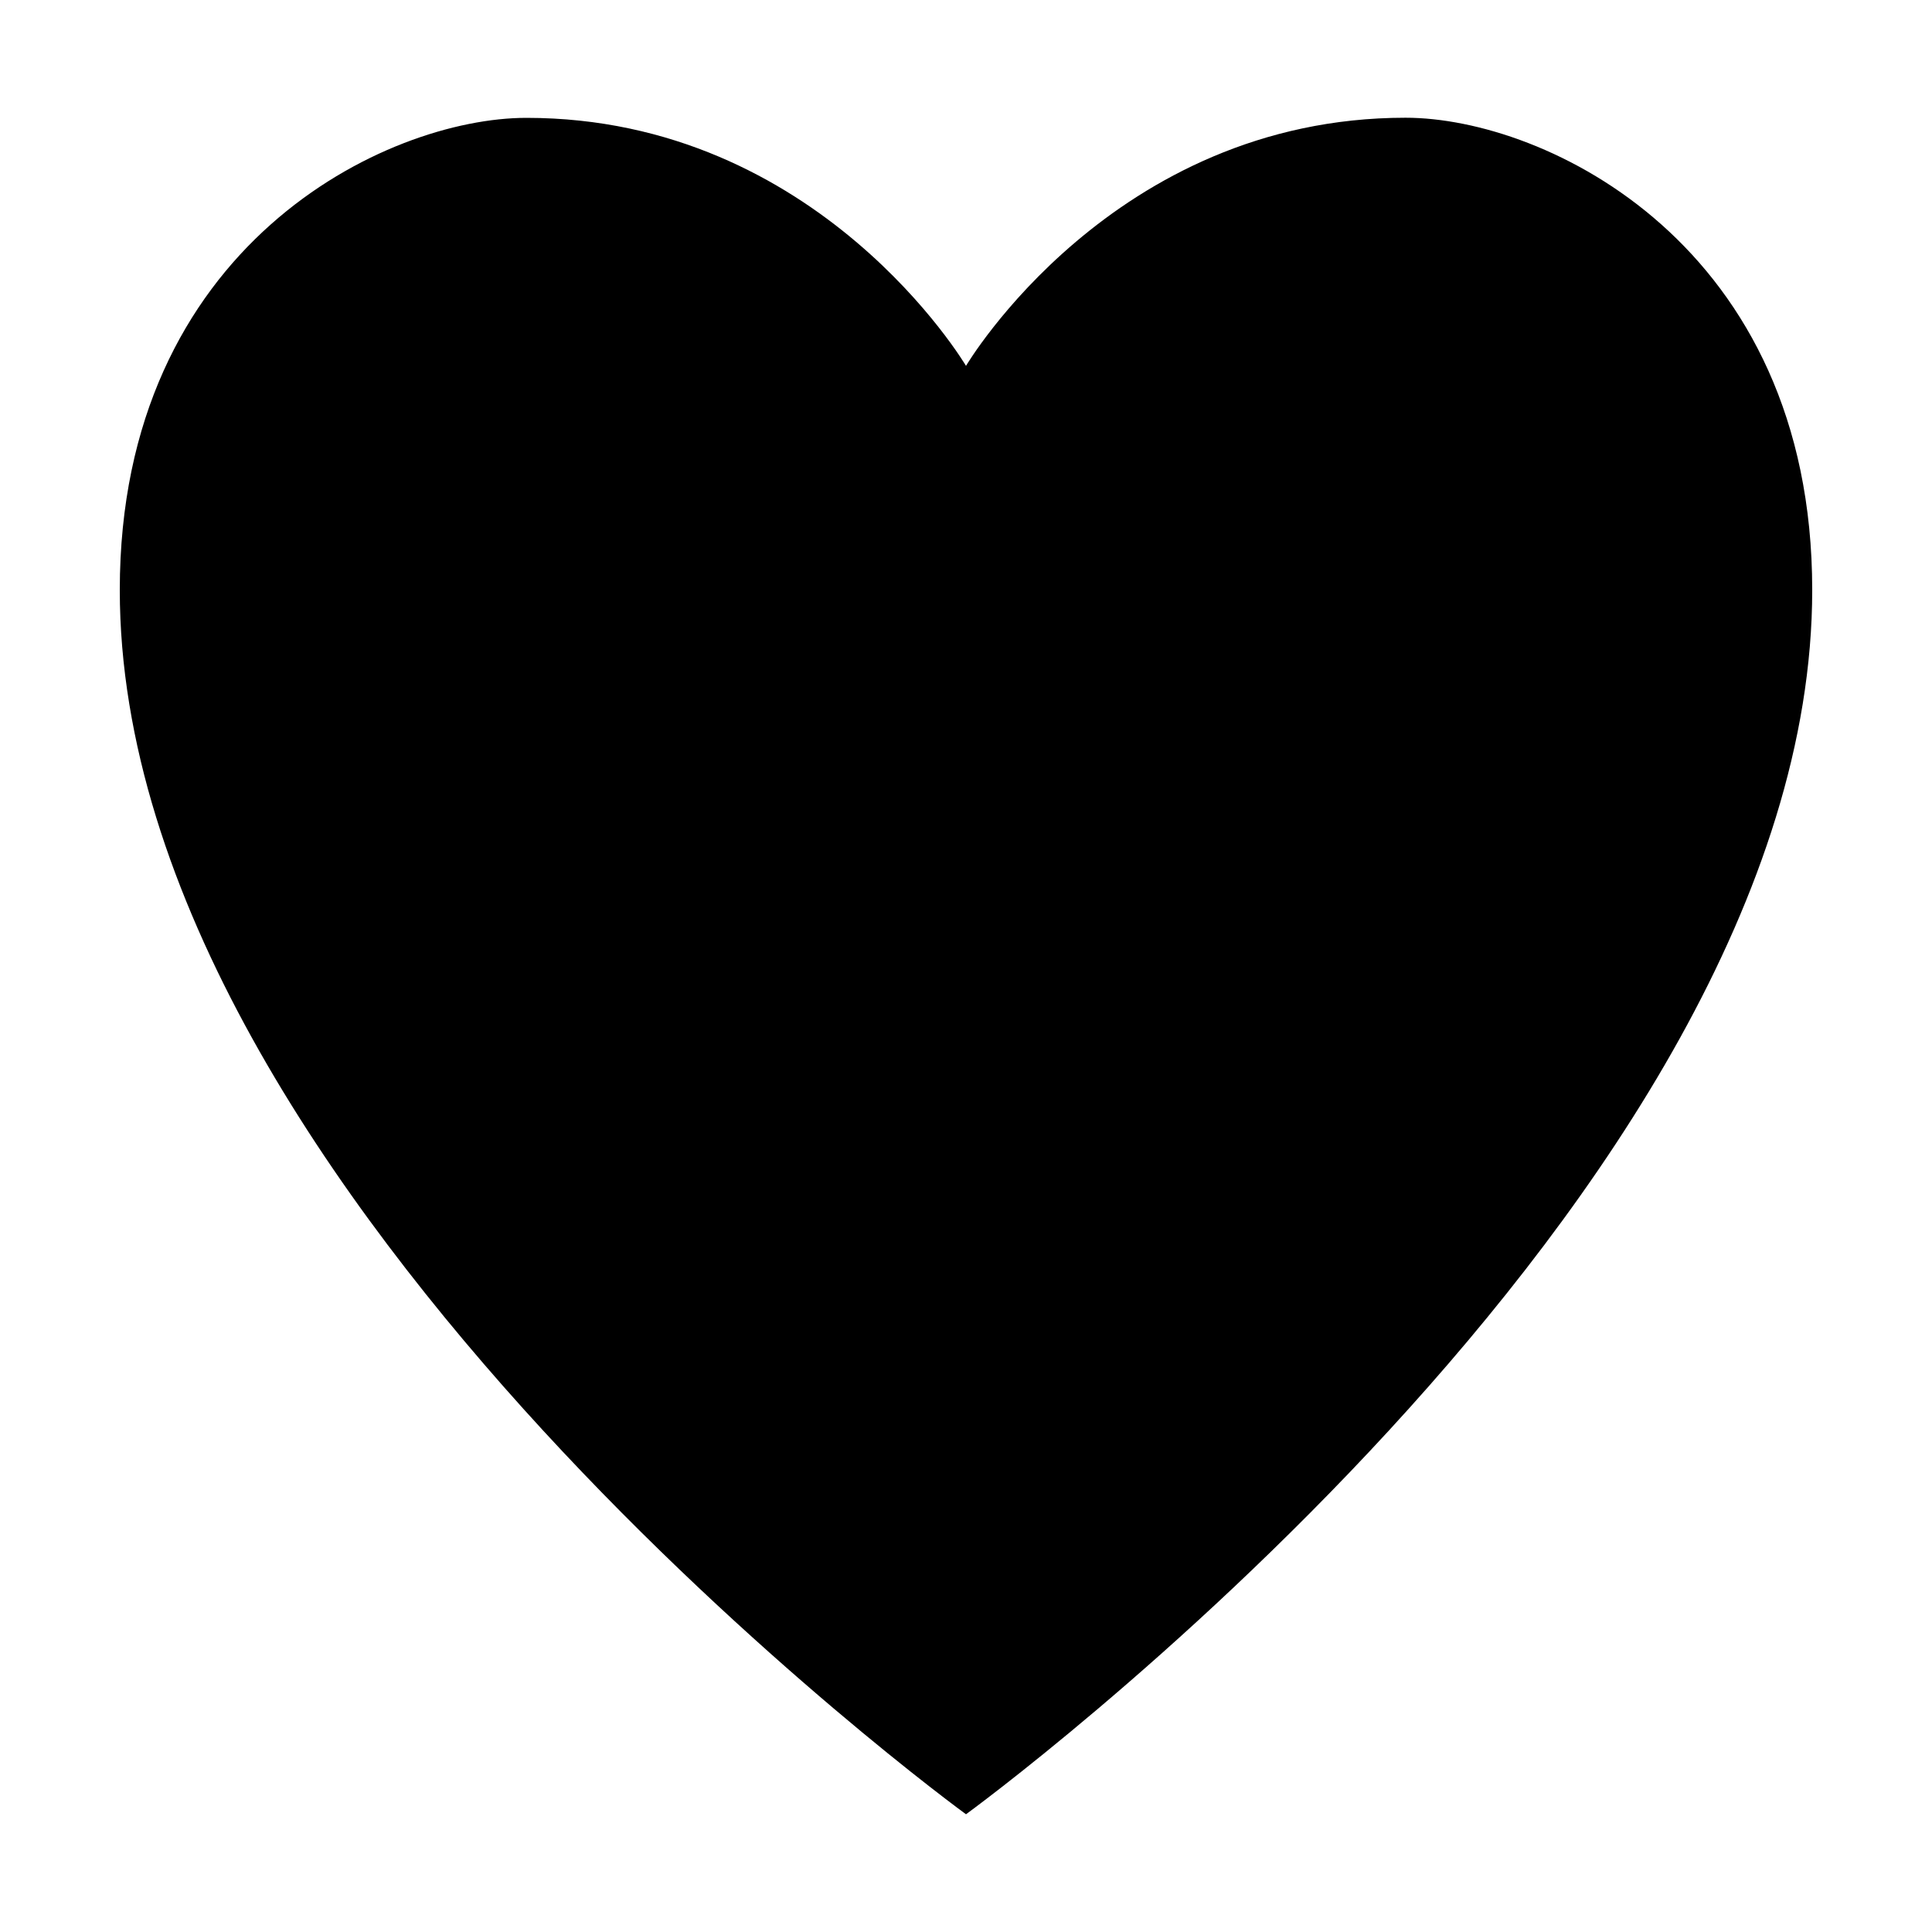
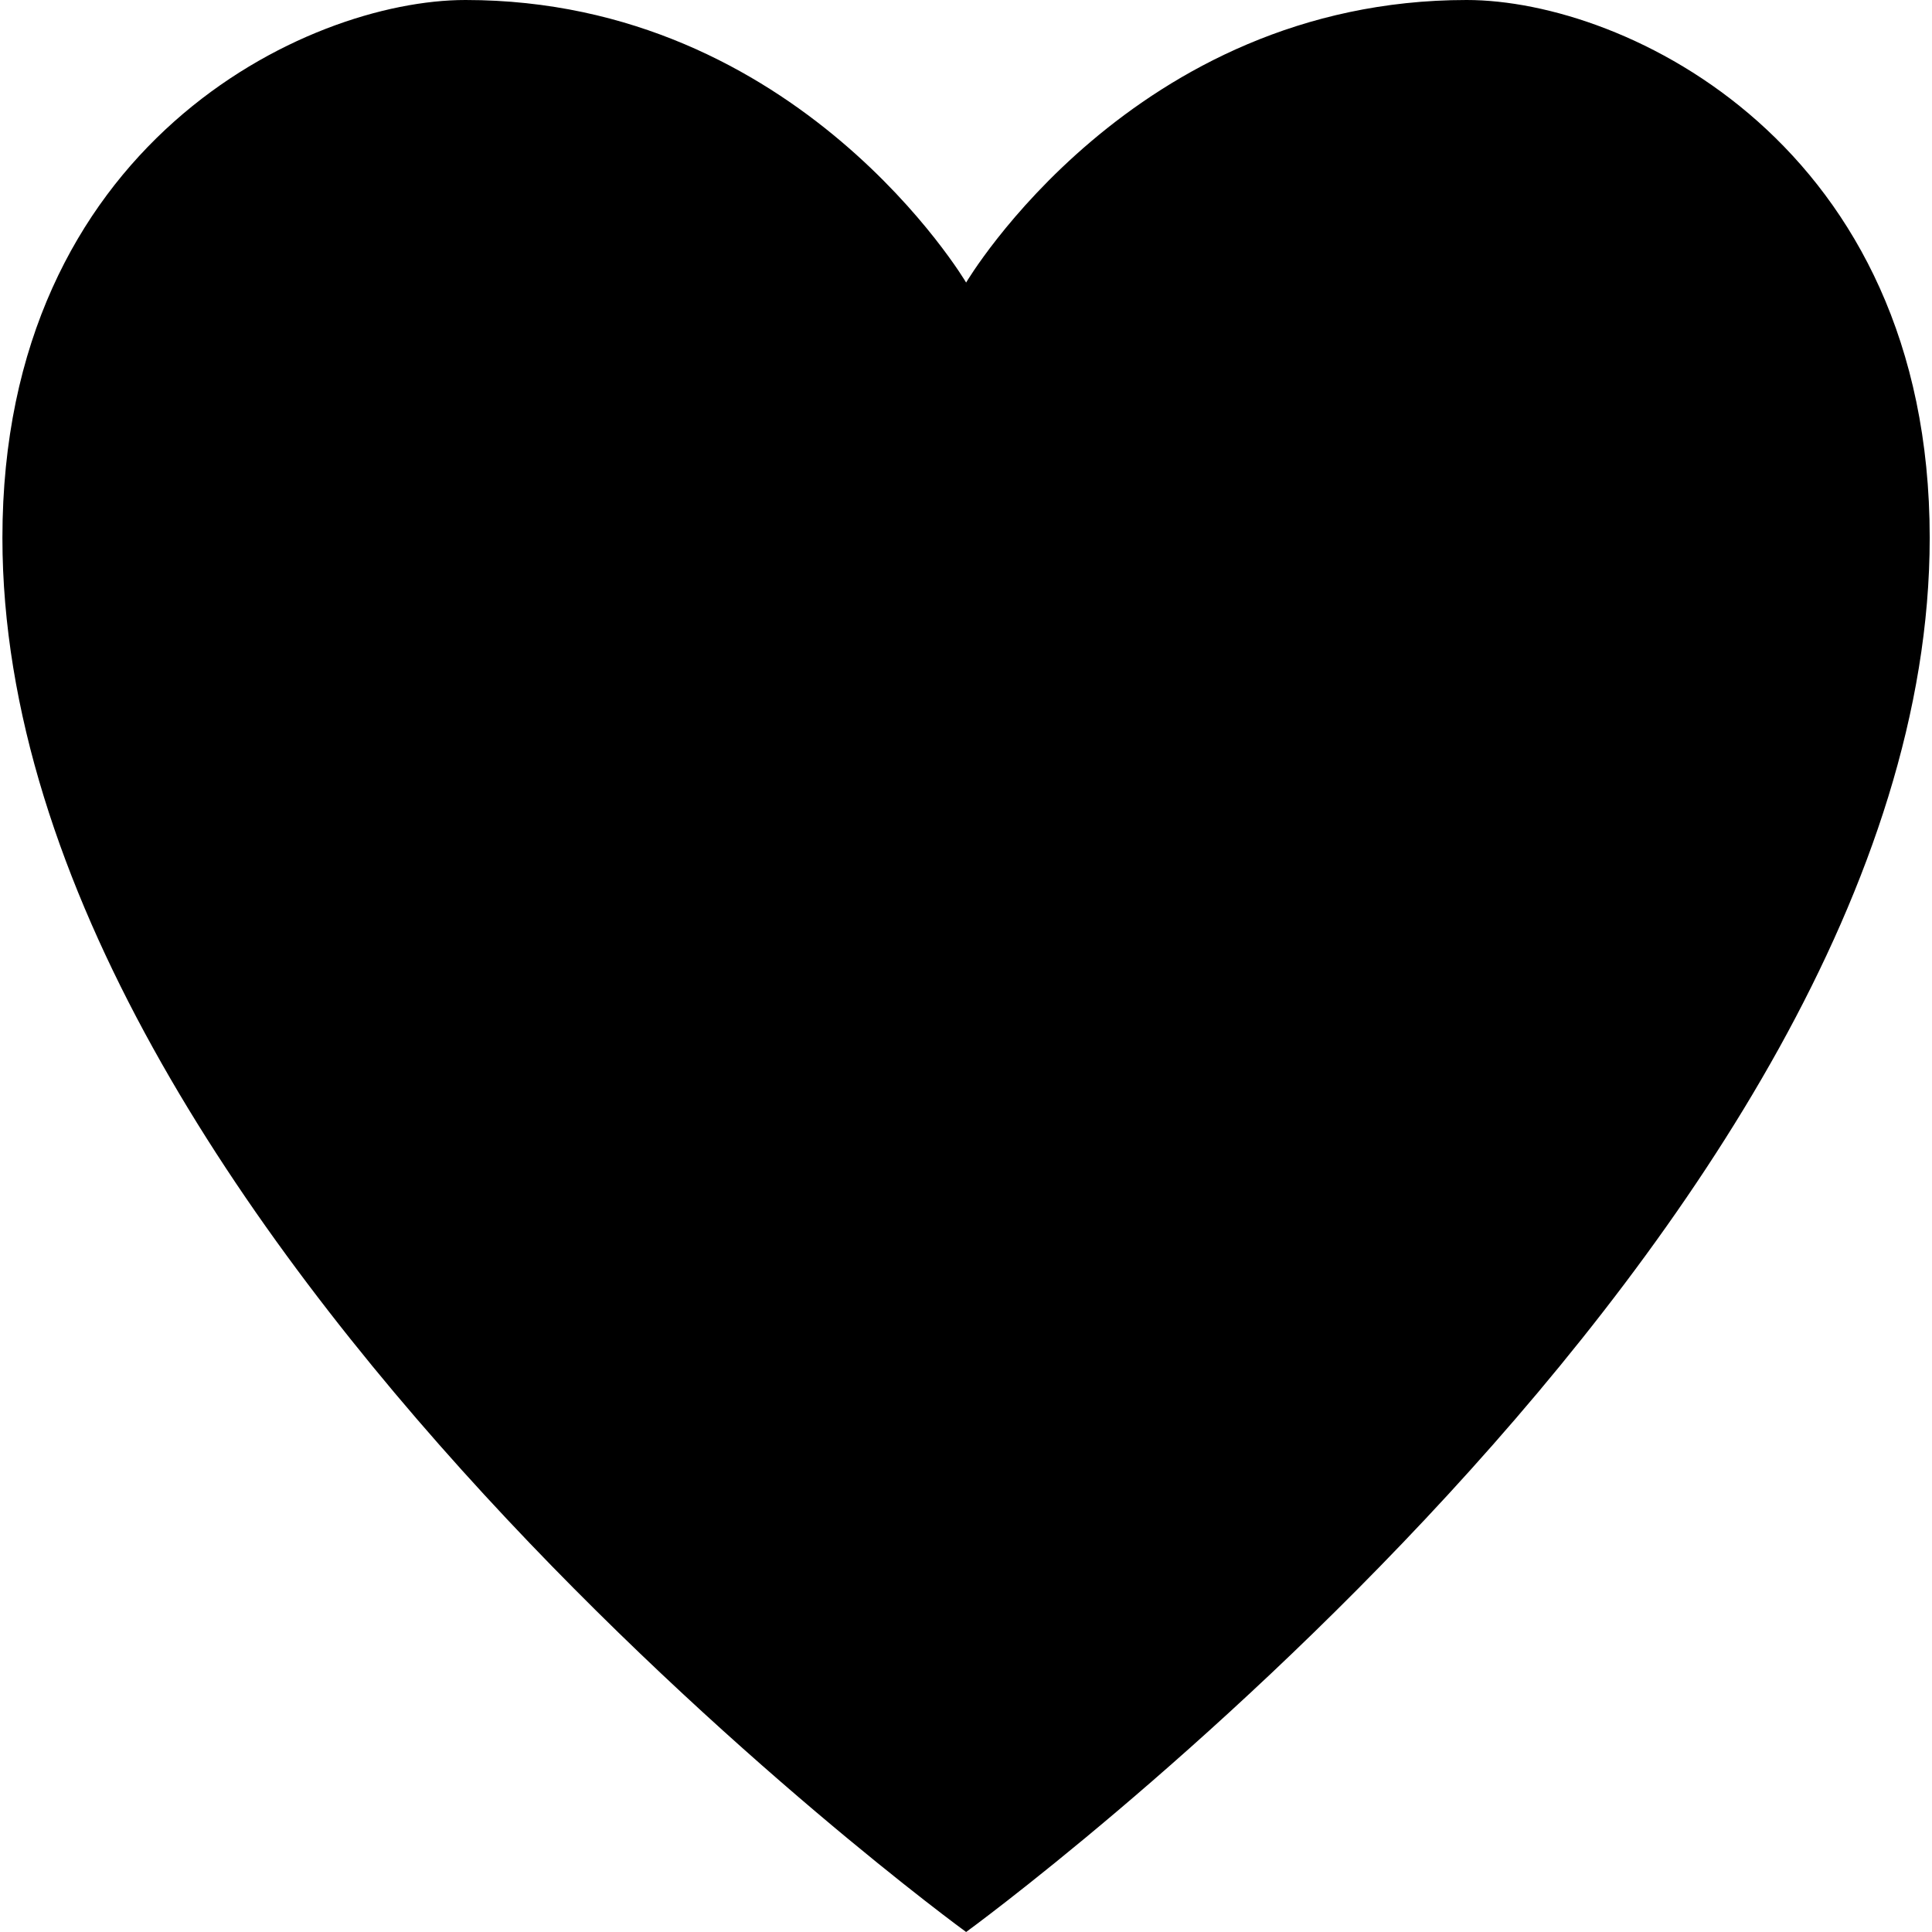
<svg xmlns="http://www.w3.org/2000/svg" viewBox="0 0 16 16">
-   <path d="M15.008 4.886C15.008 9.925 8 15.025 8 15.025S.992 9.925.992 4.886C.992 2.03 3.2.976 4.36.976 6.787.976 8 3.03 8 3.03S9.213.975 11.64.975c1.16 0 3.368 1.054 3.368 3.911" />
+   <path d="M15.981 4.454c0 5.738-7.98 11.546-7.98 11.546S.02 10.192.02 4.454C.02 1.2 2.534 0 3.855 0c2.764 0 4.146 2.34 4.146 2.34S9.382 0 12.146 0c1.32 0 3.835 1.2 3.835 4.454" />
</svg>
